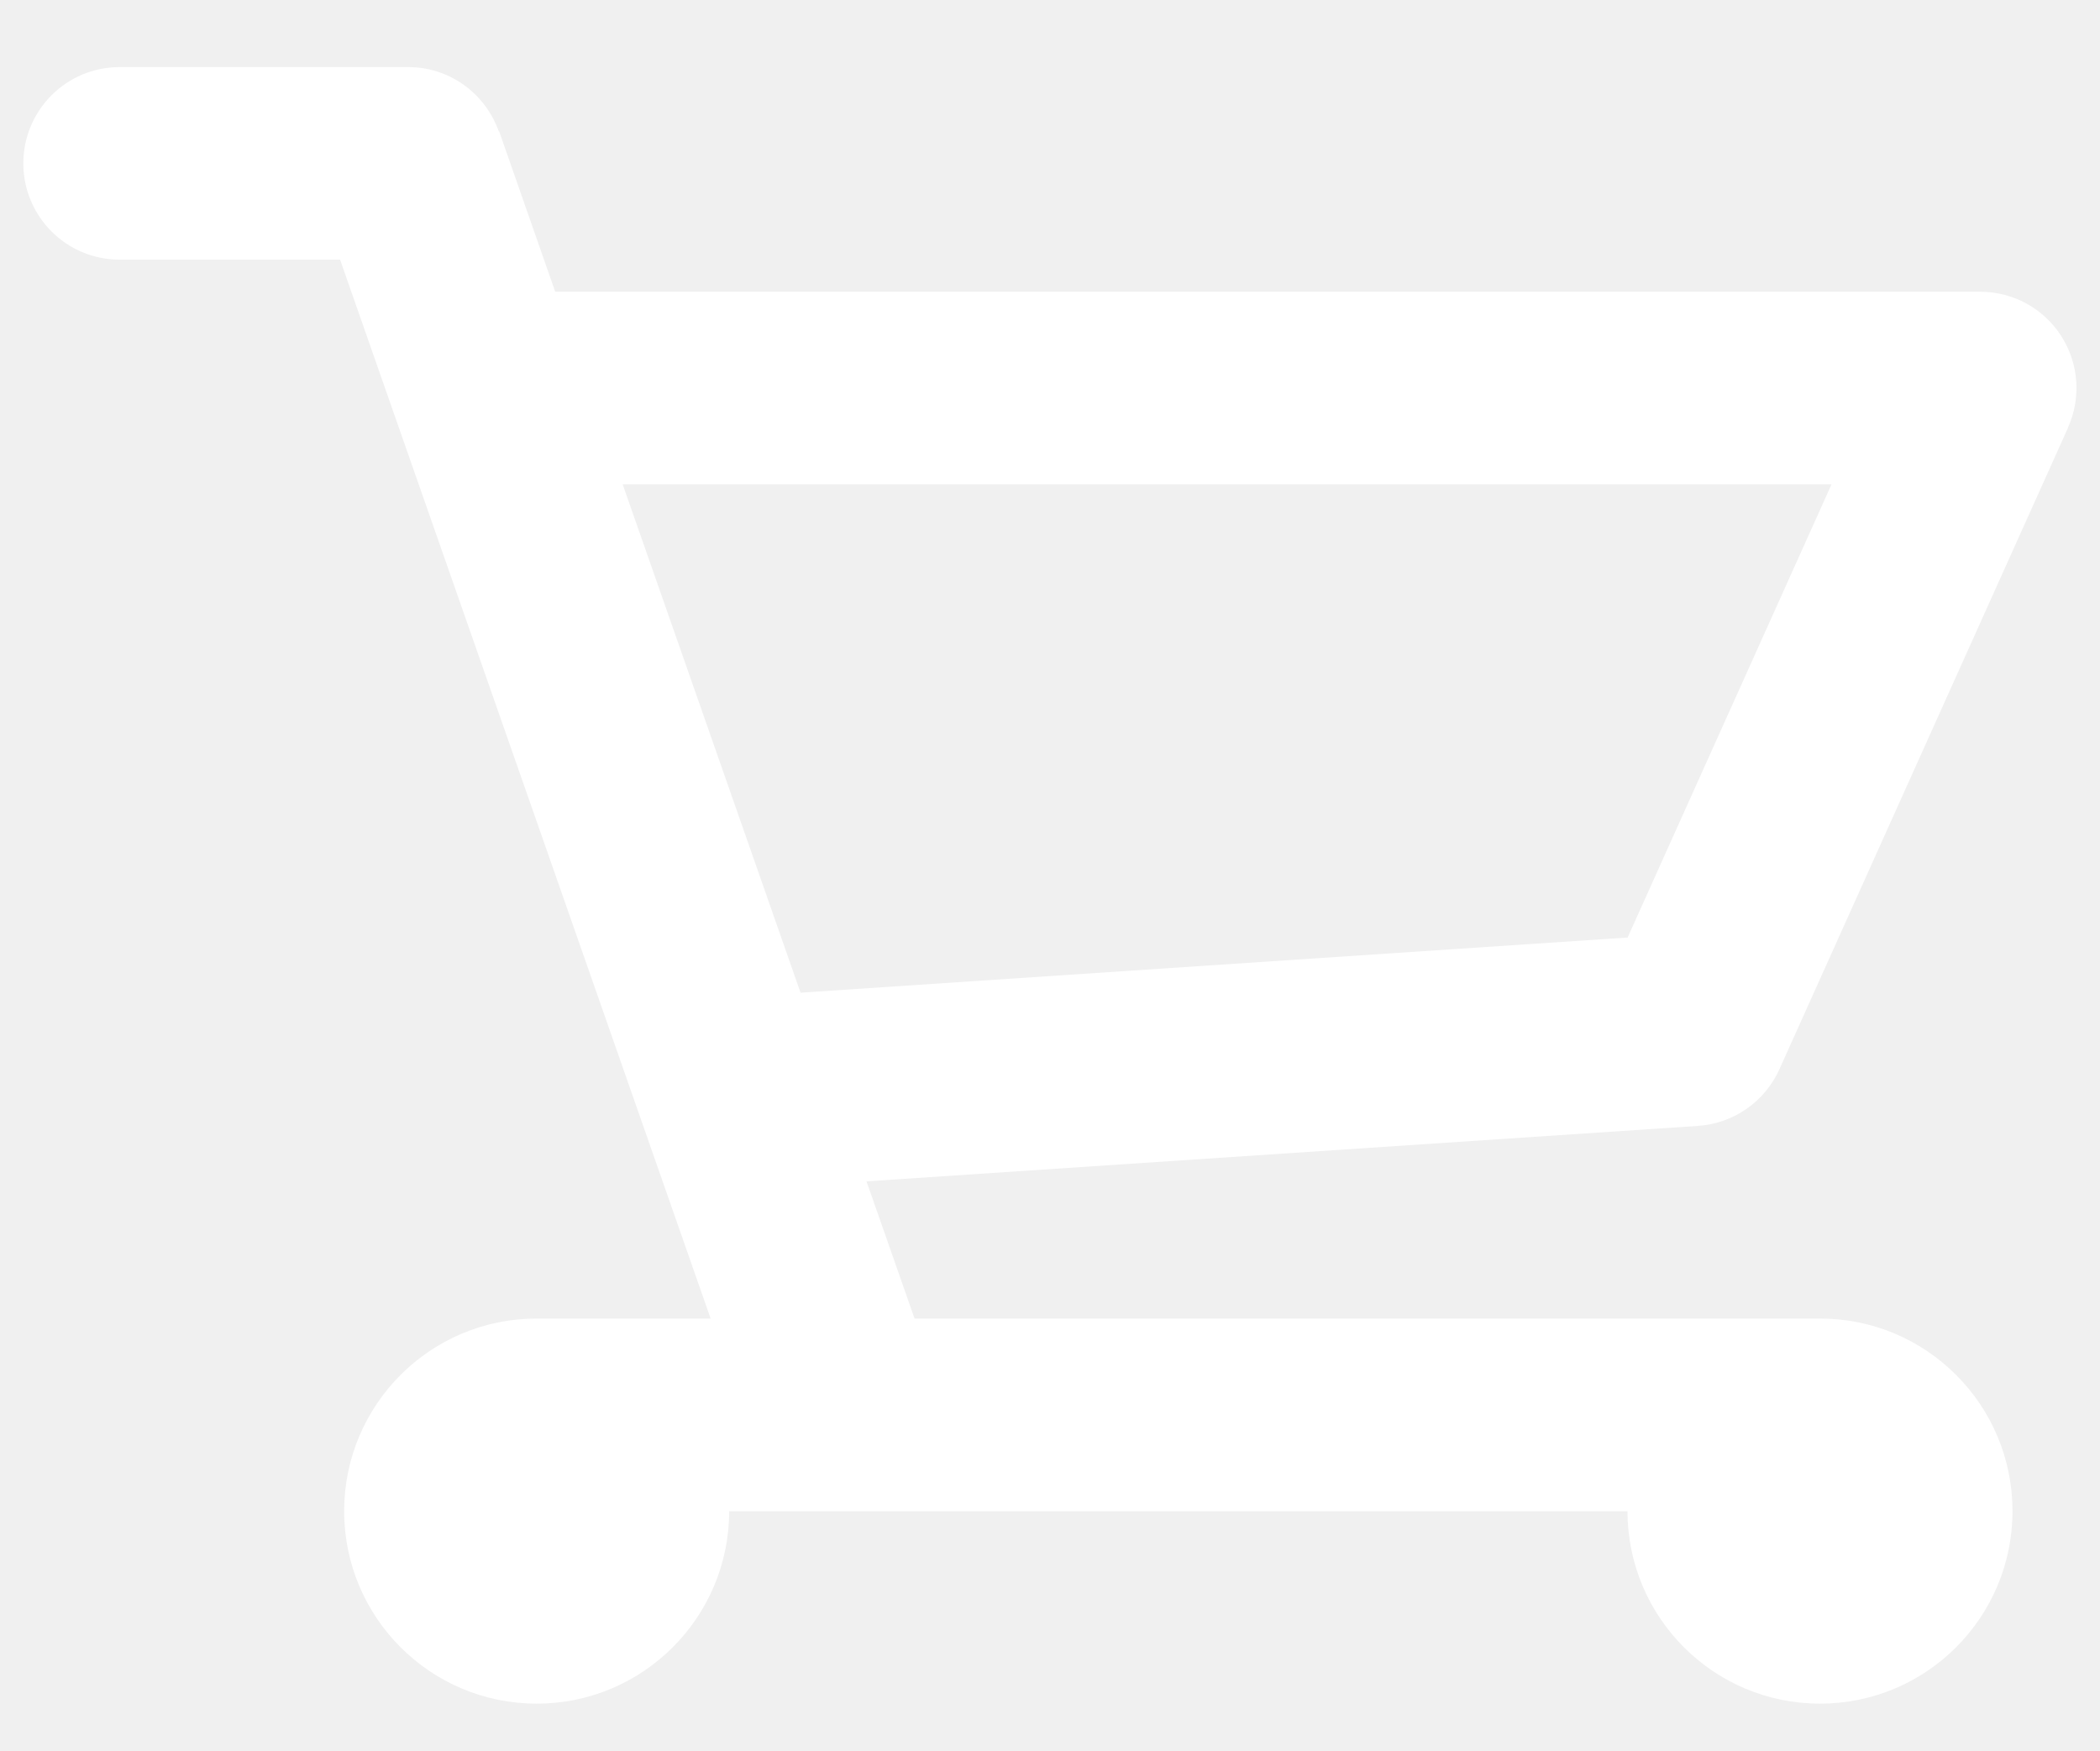
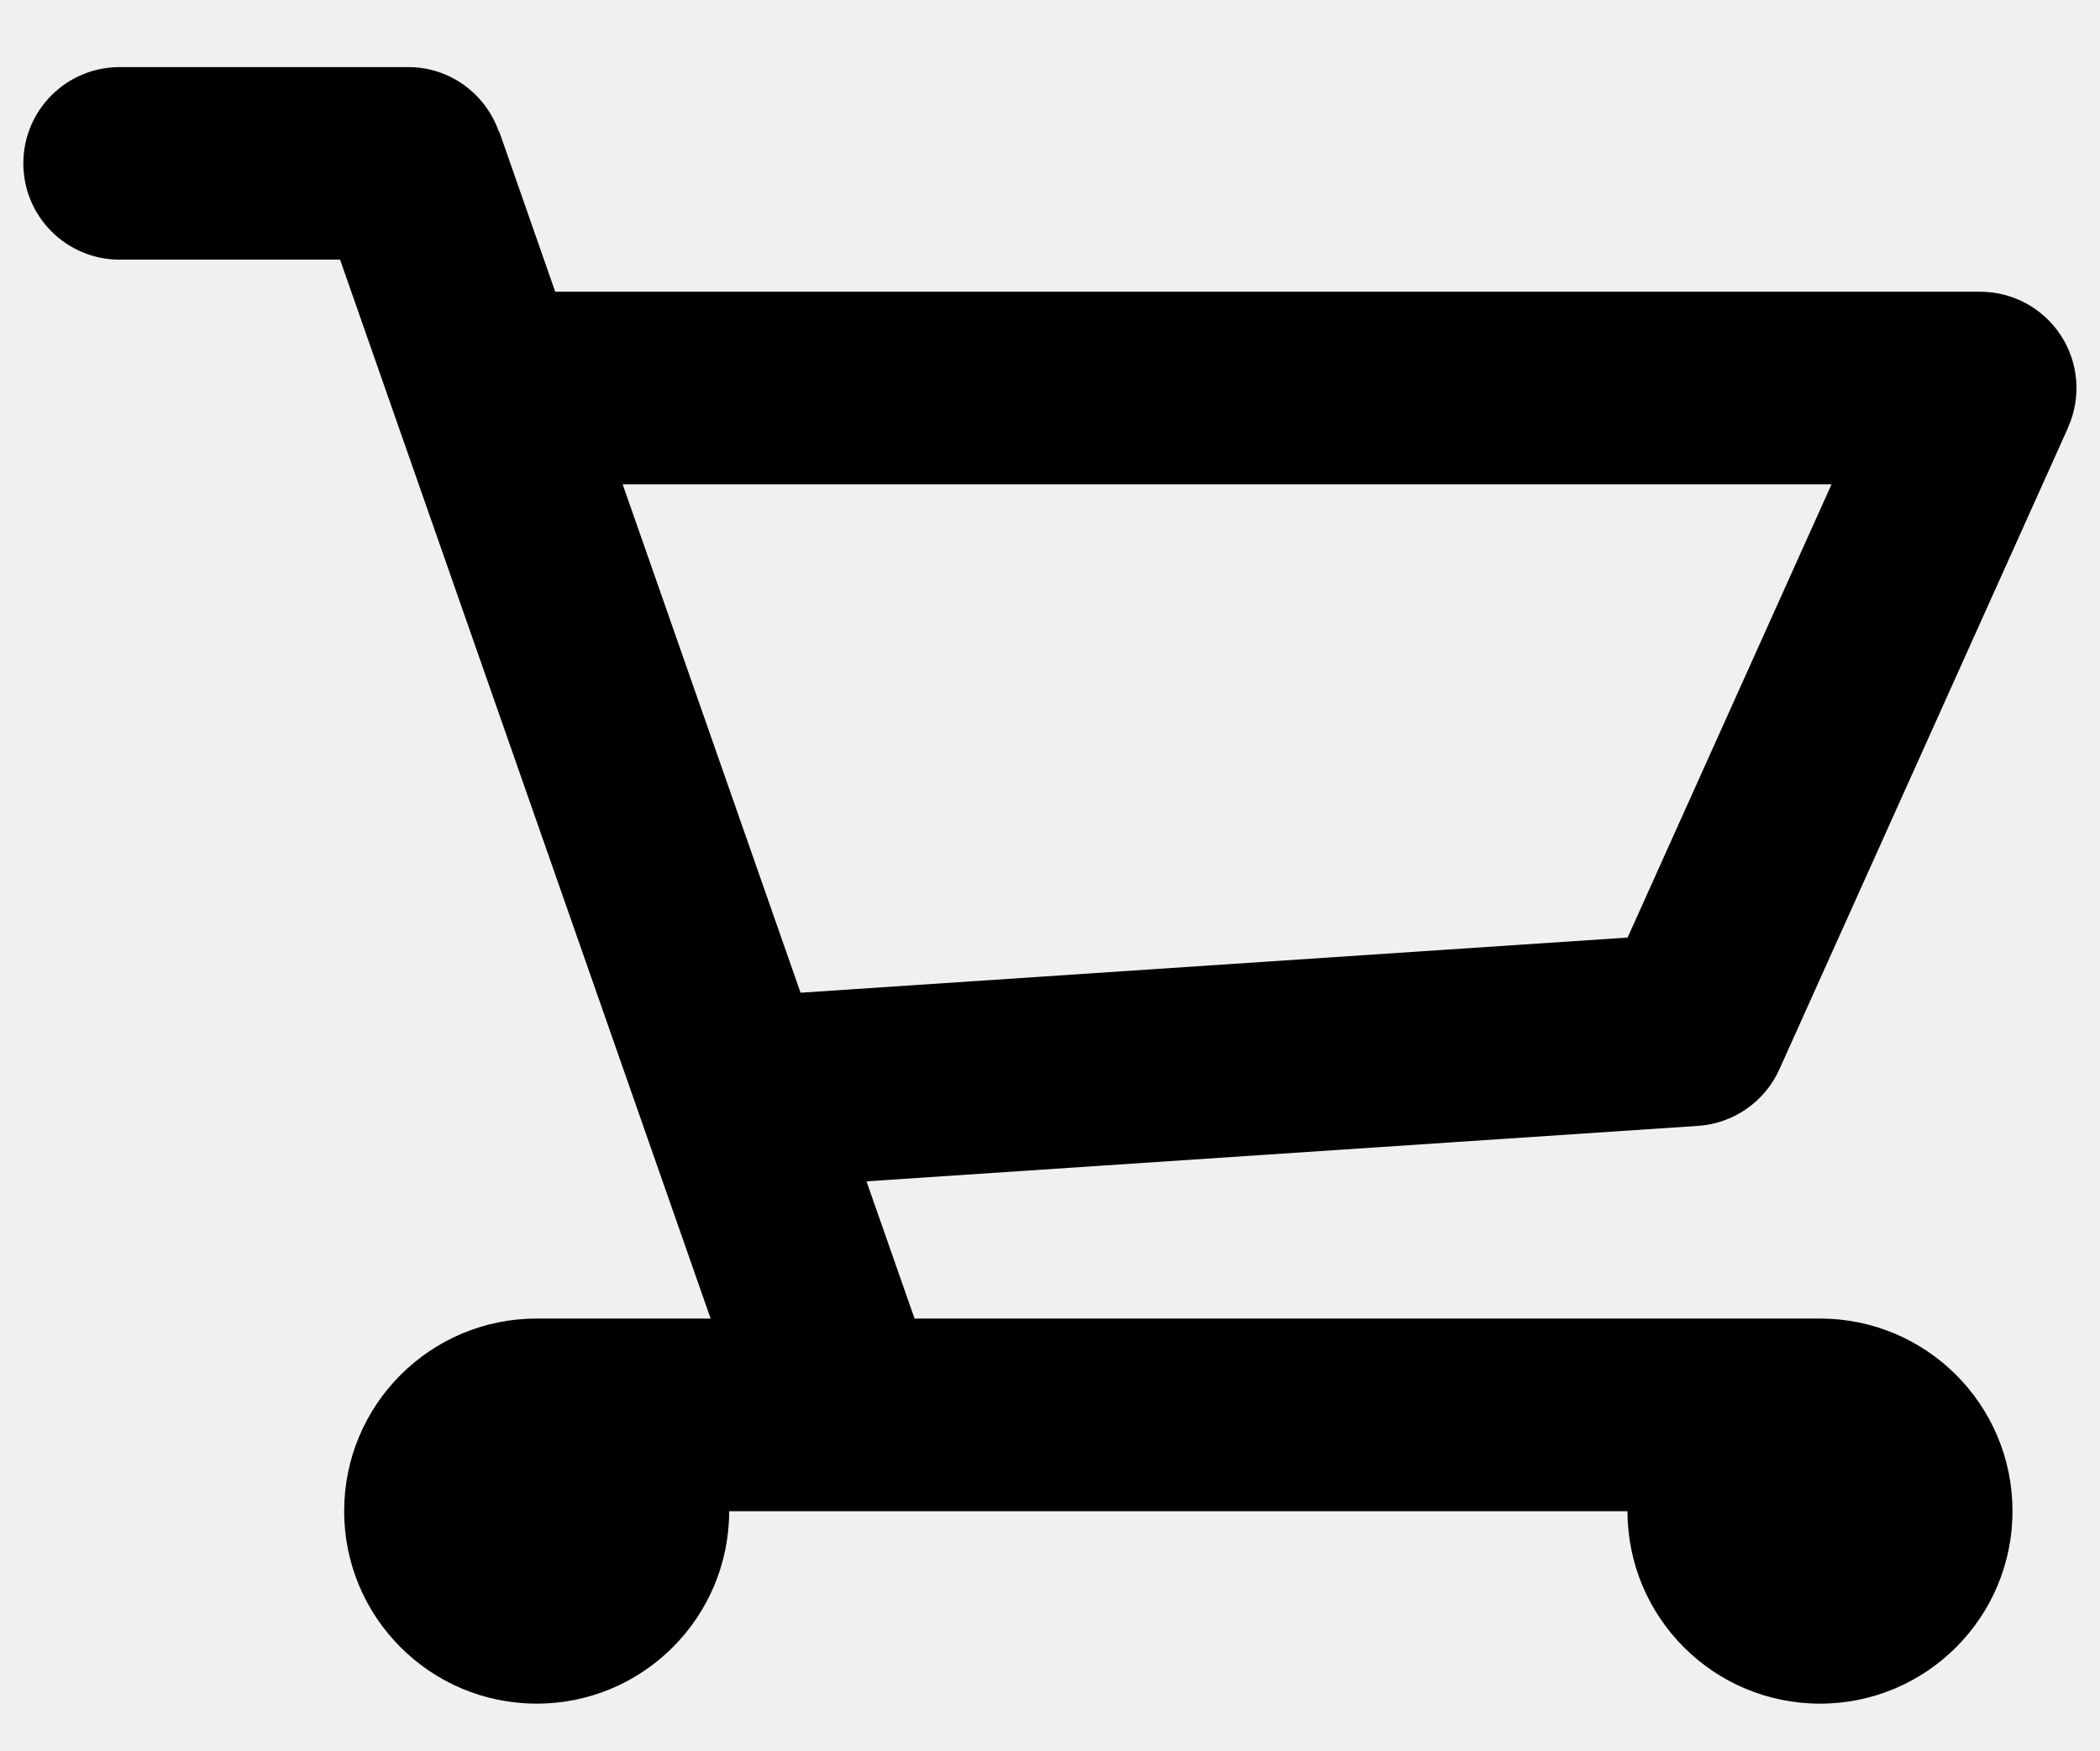
<svg xmlns="http://www.w3.org/2000/svg" viewBox="0 0 18 15">
-   <path fill="#FFF" d="M17.726 3.663h.001l-2.475 5.5a.826.826 0 01-.697.485l-7.128.475.412 1.176H15.6a1.65 1.65 0 11-1.65 1.651h-7.7a1.65 1.65 0 11-1.65-1.651h1.491L2.915 2.225h-1.89a.825.825 0 010-1.65H3.5c.36 0 .663.232.776.553l.003-.001.48 1.373h12.216a.825.825 0 01.751 1.163zM5.337 4.15l1.525 4.357 7.089-.473 1.748-3.884H5.337z" />
+   <path d="M17.726 3.663h.001l-2.475 5.5a.826.826 0 01-.697.485l-7.128.475.412 1.176H15.6a1.65 1.65 0 11-1.65 1.651h-7.7a1.65 1.65 0 11-1.65-1.651h1.491L2.915 2.225h-1.89a.825.825 0 010-1.65H3.5c.36 0 .663.232.776.553l.003-.001.48 1.373h12.216a.825.825 0 01.751 1.163zM5.337 4.15l1.525 4.357 7.089-.473 1.748-3.884H5.337z" />
</svg>
